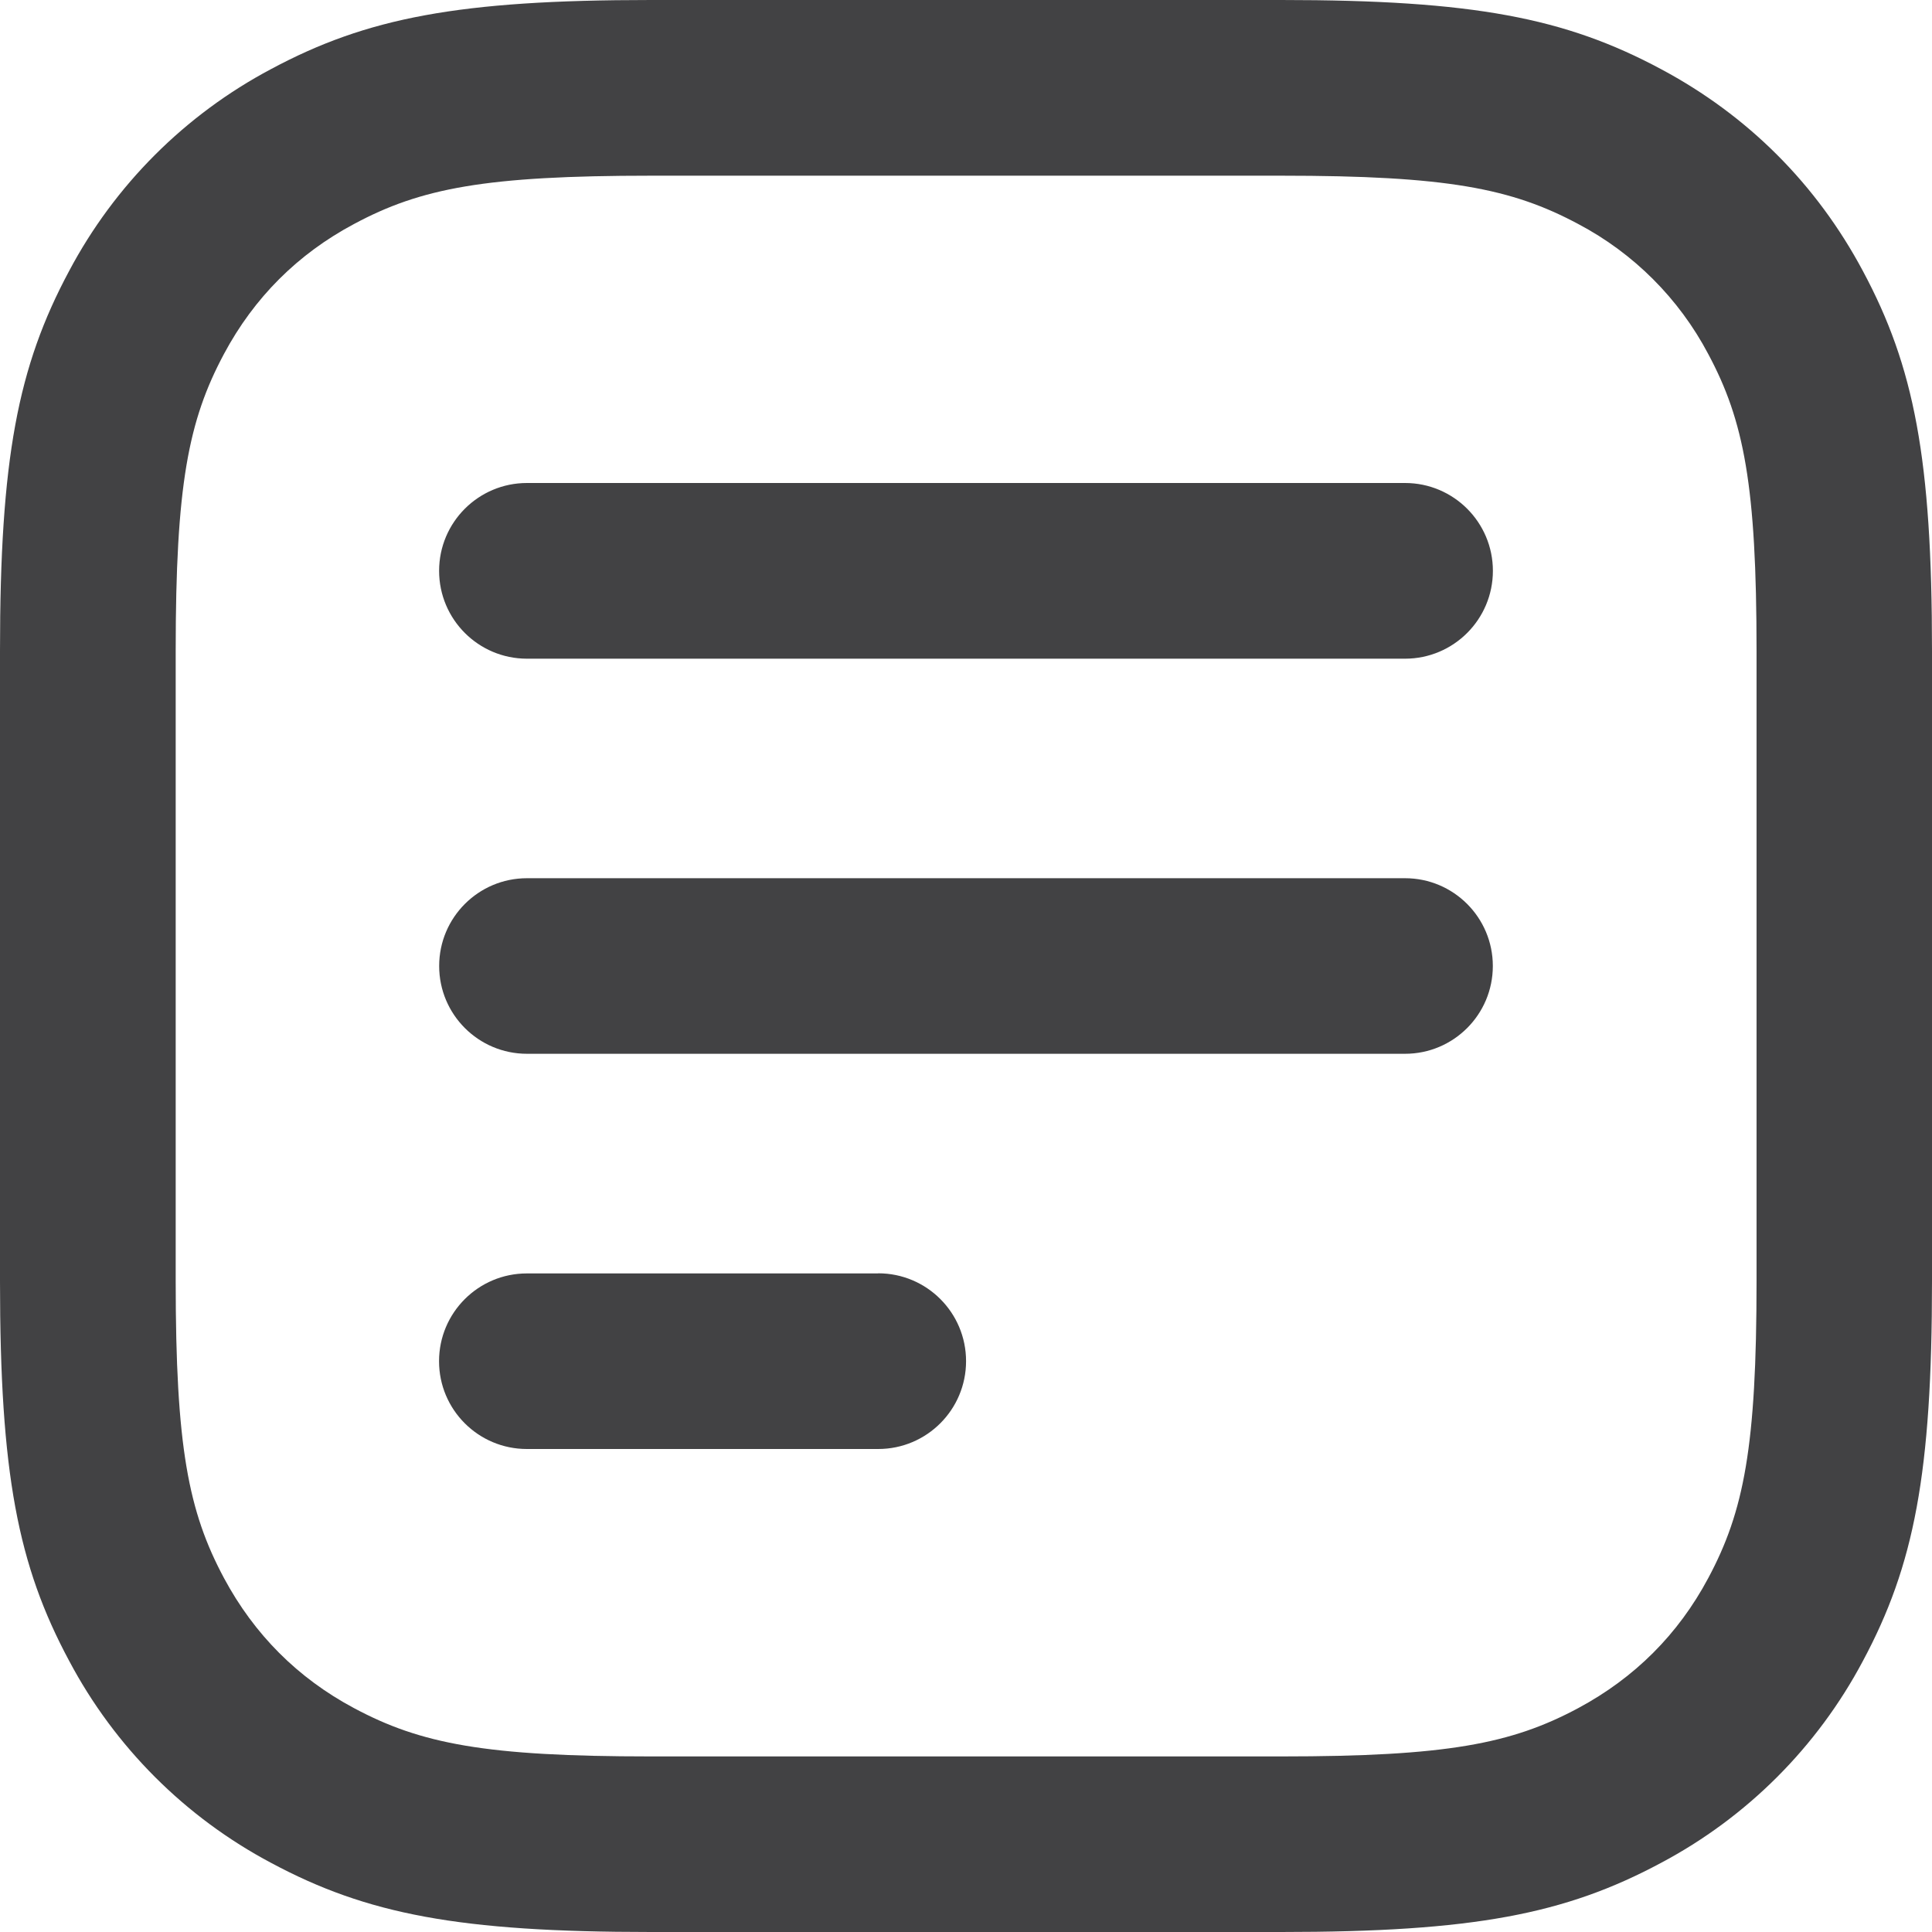
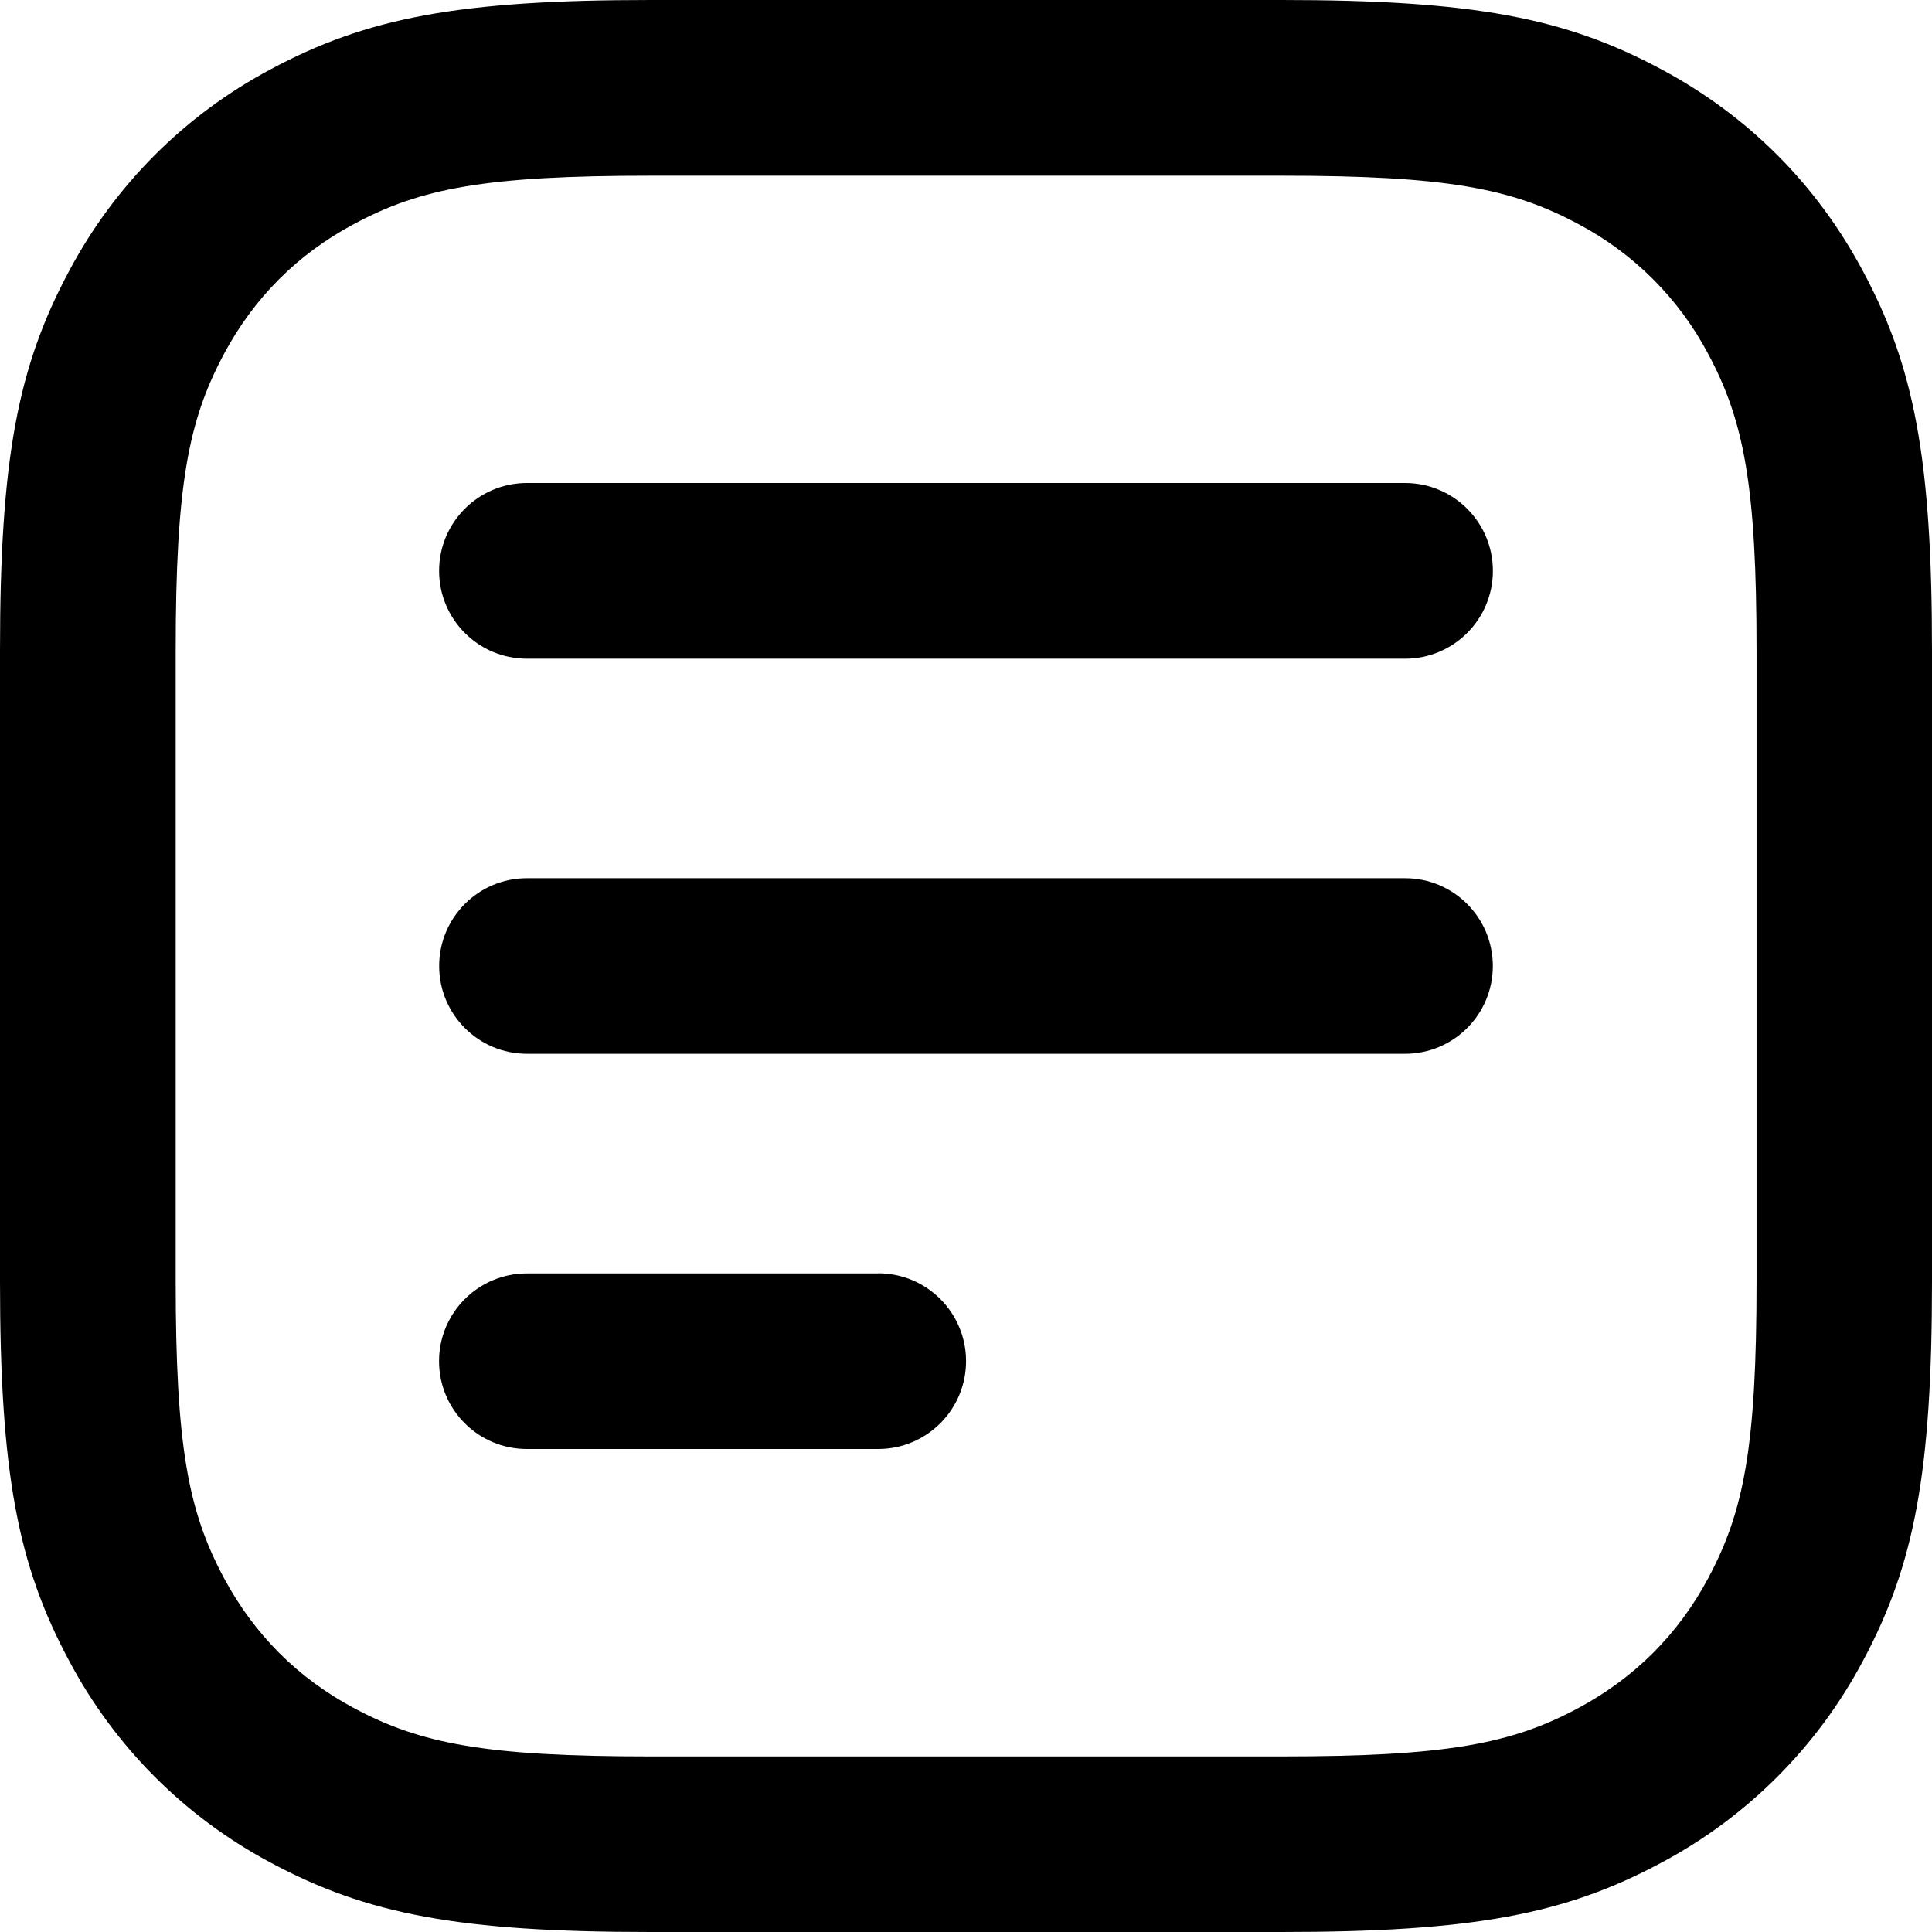
- <svg xmlns="http://www.w3.org/2000/svg" width="16" height="16" viewBox="0 0 16 16" fill="none">
-   <path d="M10.611 0c1.588 0 2.351.147 3.144.572.72.384 1.289.953 1.673 1.673.425.793.572 1.556.572 3.144v5.222c0 1.588-.147 2.351-.572 3.144a4.032 4.032 0 0 1-1.673 1.673c-.793.425-1.556.572-3.144.572H5.39c-1.588 0-2.351-.147-3.144-.572a4.032 4.032 0 0 1-1.673-1.673C.147 12.962 0 12.2 0 10.611V5.39C0 3.8.147 3.038.572 2.245A4.031 4.031 0 0 1 2.245.572C3.038.147 3.8 0 5.389 0h5.222Zm0 1.455H5.39c-1.368 0-1.905.103-2.458.4-.466.248-.828.61-1.077 1.076-.296.553-.4 1.09-.4 2.458v5.222c0 1.368.104 1.905.4 2.458.25.466.61.828 1.077 1.077.553.296 1.09.4 2.458.4h5.222c1.368 0 1.905-.104 2.458-.4.466-.25.828-.61 1.077-1.077.296-.553.4-1.09.4-2.458V5.39c0-1.368-.104-1.905-.4-2.458a2.577 2.577 0 0 0-1.077-1.077c-.553-.296-1.09-.4-2.458-.4Zm-3.338 9.09a.727.727 0 1 1 0 1.455h-2.91a.727.727 0 1 1 0-1.454h2.91Zm4.363-3.272a.727.727 0 0 1 0 1.454H4.364a.727.727 0 1 1 0-1.454h7.272Zm0-3.273a.727.727 0 0 1 0 1.455H4.364a.727.727 0 0 1 0-1.455h7.272Z" fill="#424244" />
+ <svg xmlns="http://www.w3.org/2000/svg" width="16" height="16" viewBox="0 0 16 16">
+   <path d="M10.611 0c1.588 0 2.351.147 3.144.572.72.384 1.289.953 1.673 1.673.425.793.572 1.556.572 3.144v5.222c0 1.588-.147 2.351-.572 3.144a4.032 4.032 0 0 1-1.673 1.673c-.793.425-1.556.572-3.144.572H5.39c-1.588 0-2.351-.147-3.144-.572a4.032 4.032 0 0 1-1.673-1.673C.147 12.962 0 12.2 0 10.611V5.39C0 3.8.147 3.038.572 2.245A4.031 4.031 0 0 1 2.245.572C3.038.147 3.8 0 5.389 0h5.222Zm0 1.455H5.39c-1.368 0-1.905.103-2.458.4-.466.248-.828.61-1.077 1.076-.296.553-.4 1.09-.4 2.458v5.222c0 1.368.104 1.905.4 2.458.25.466.61.828 1.077 1.077.553.296 1.09.4 2.458.4h5.222c1.368 0 1.905-.104 2.458-.4.466-.25.828-.61 1.077-1.077.296-.553.4-1.09.4-2.458V5.39c0-1.368-.104-1.905-.4-2.458a2.577 2.577 0 0 0-1.077-1.077c-.553-.296-1.09-.4-2.458-.4Zm-3.338 9.09a.727.727 0 1 1 0 1.455h-2.91a.727.727 0 1 1 0-1.454h2.91Zm4.363-3.272a.727.727 0 0 1 0 1.454H4.364a.727.727 0 1 1 0-1.454h7.272Zm0-3.273a.727.727 0 0 1 0 1.455H4.364a.727.727 0 0 1 0-1.455h7.272Z" />
</svg>
